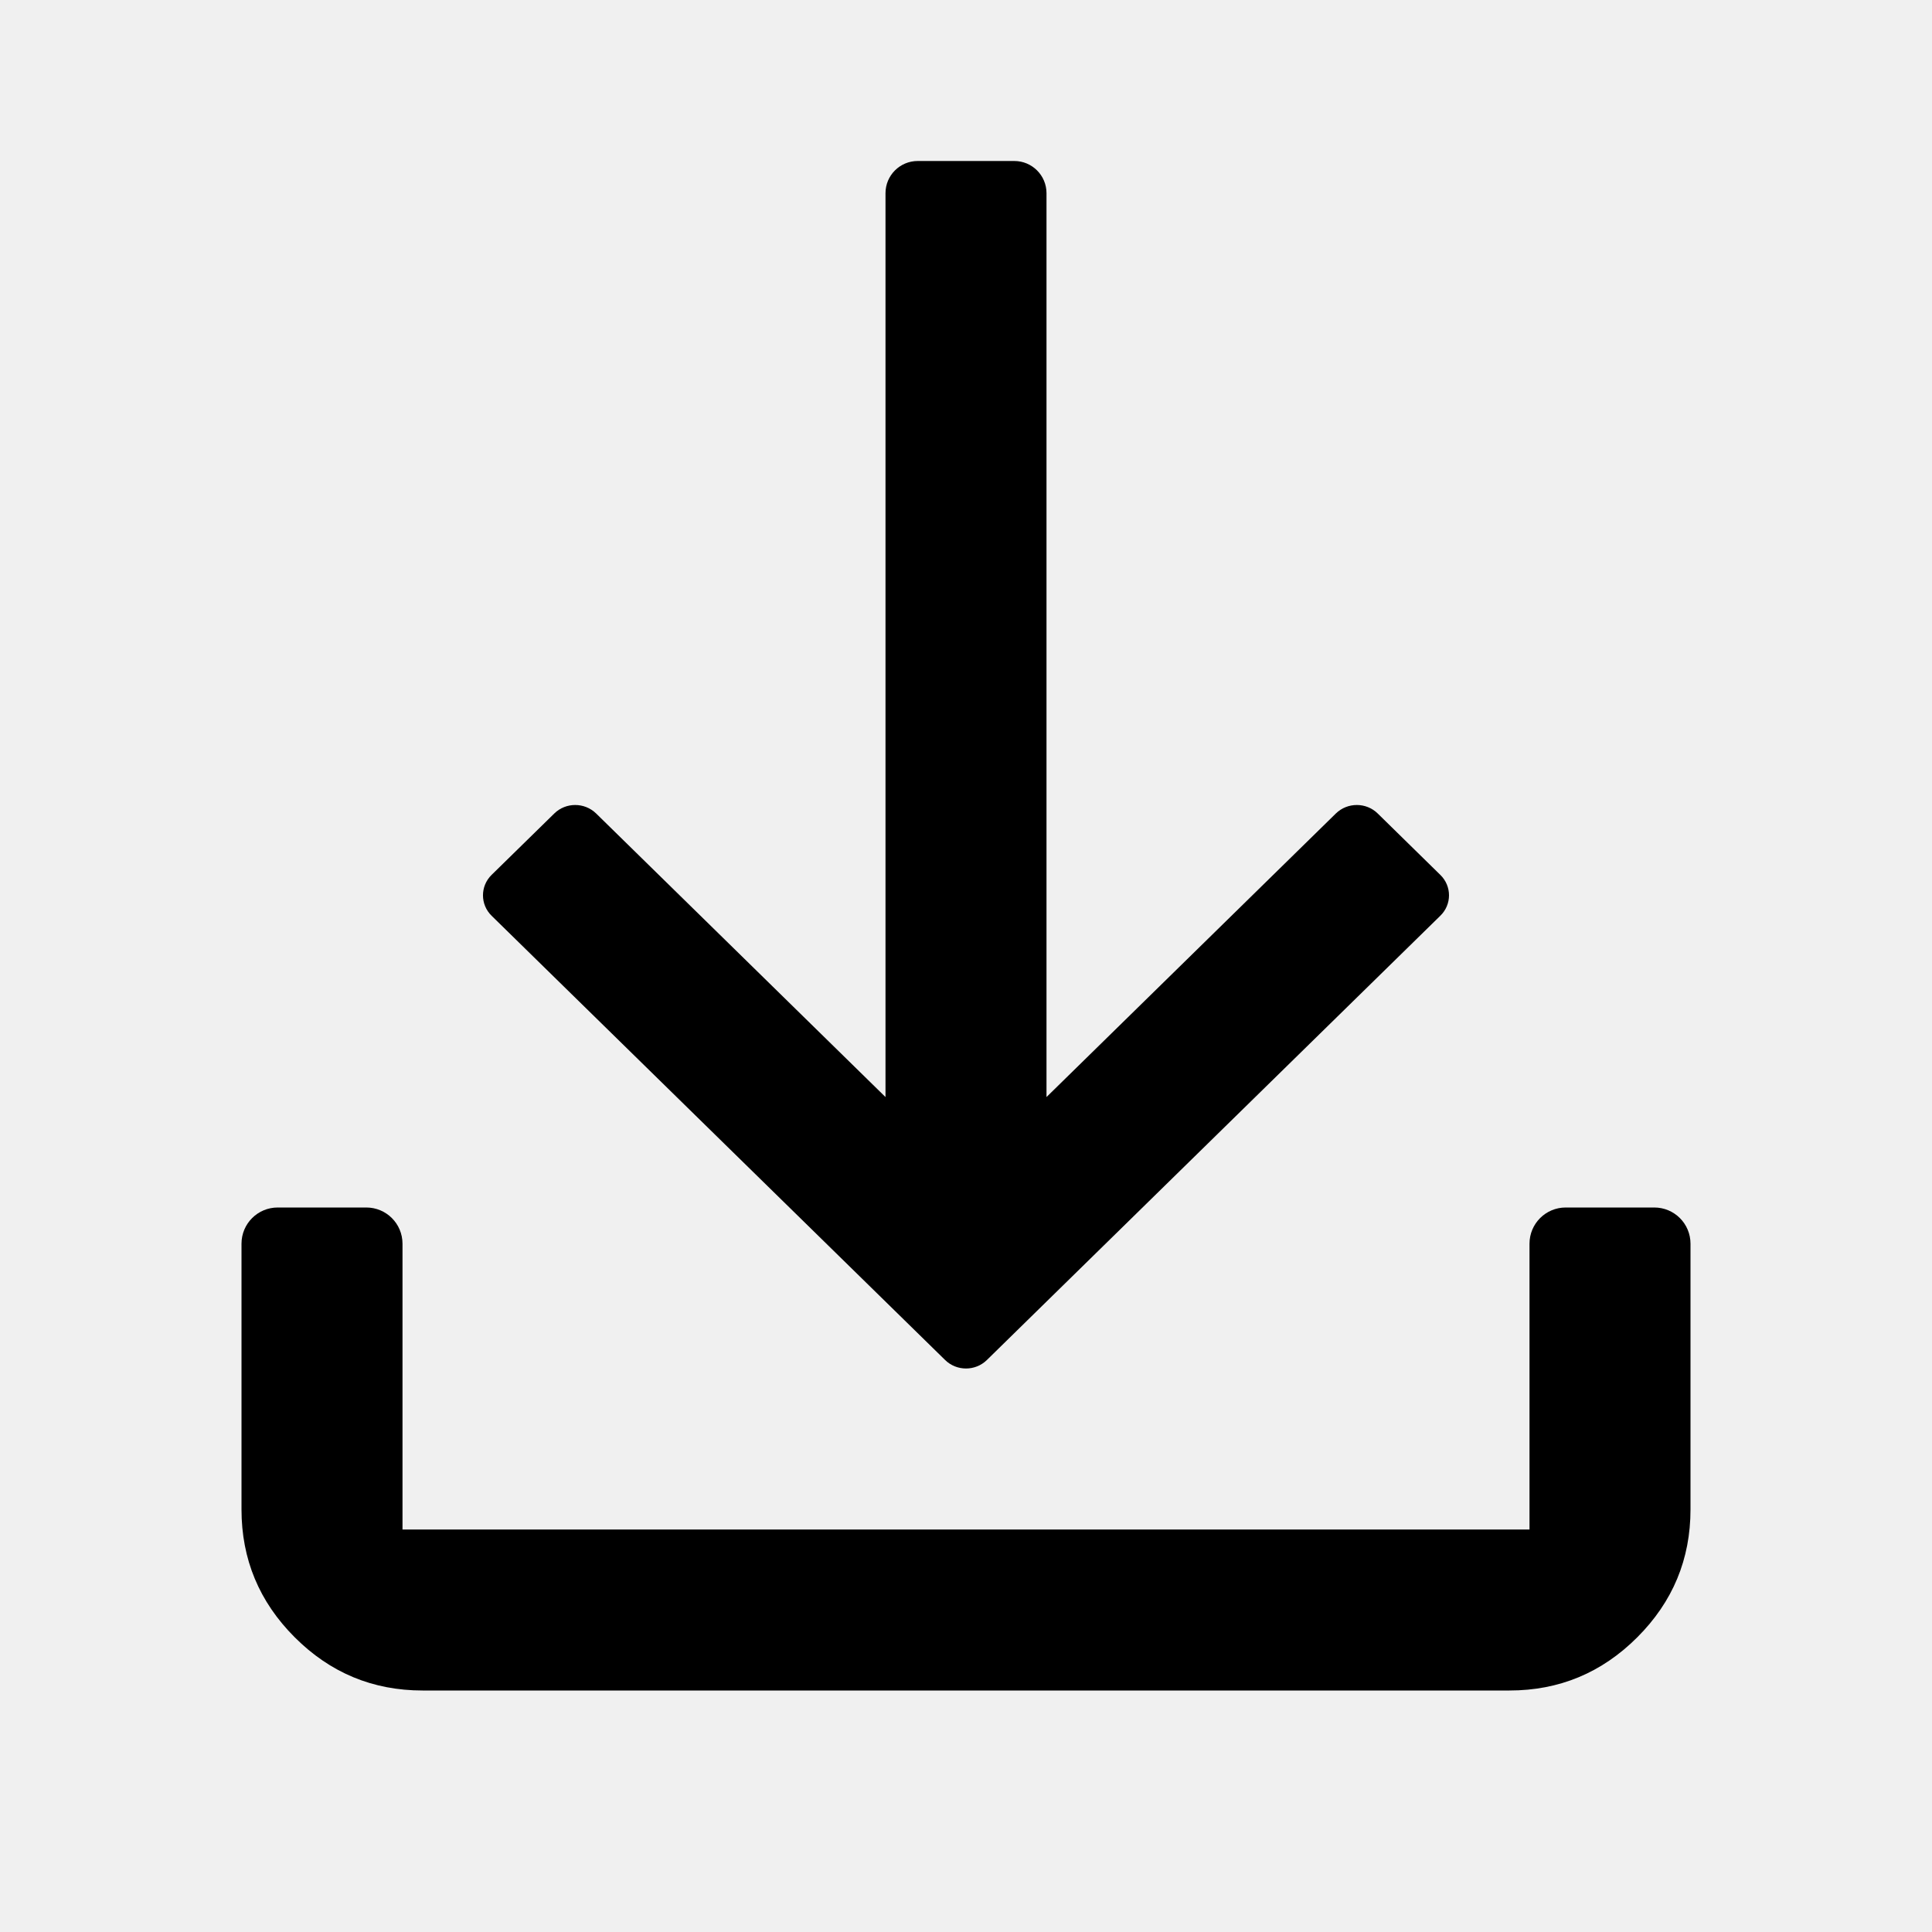
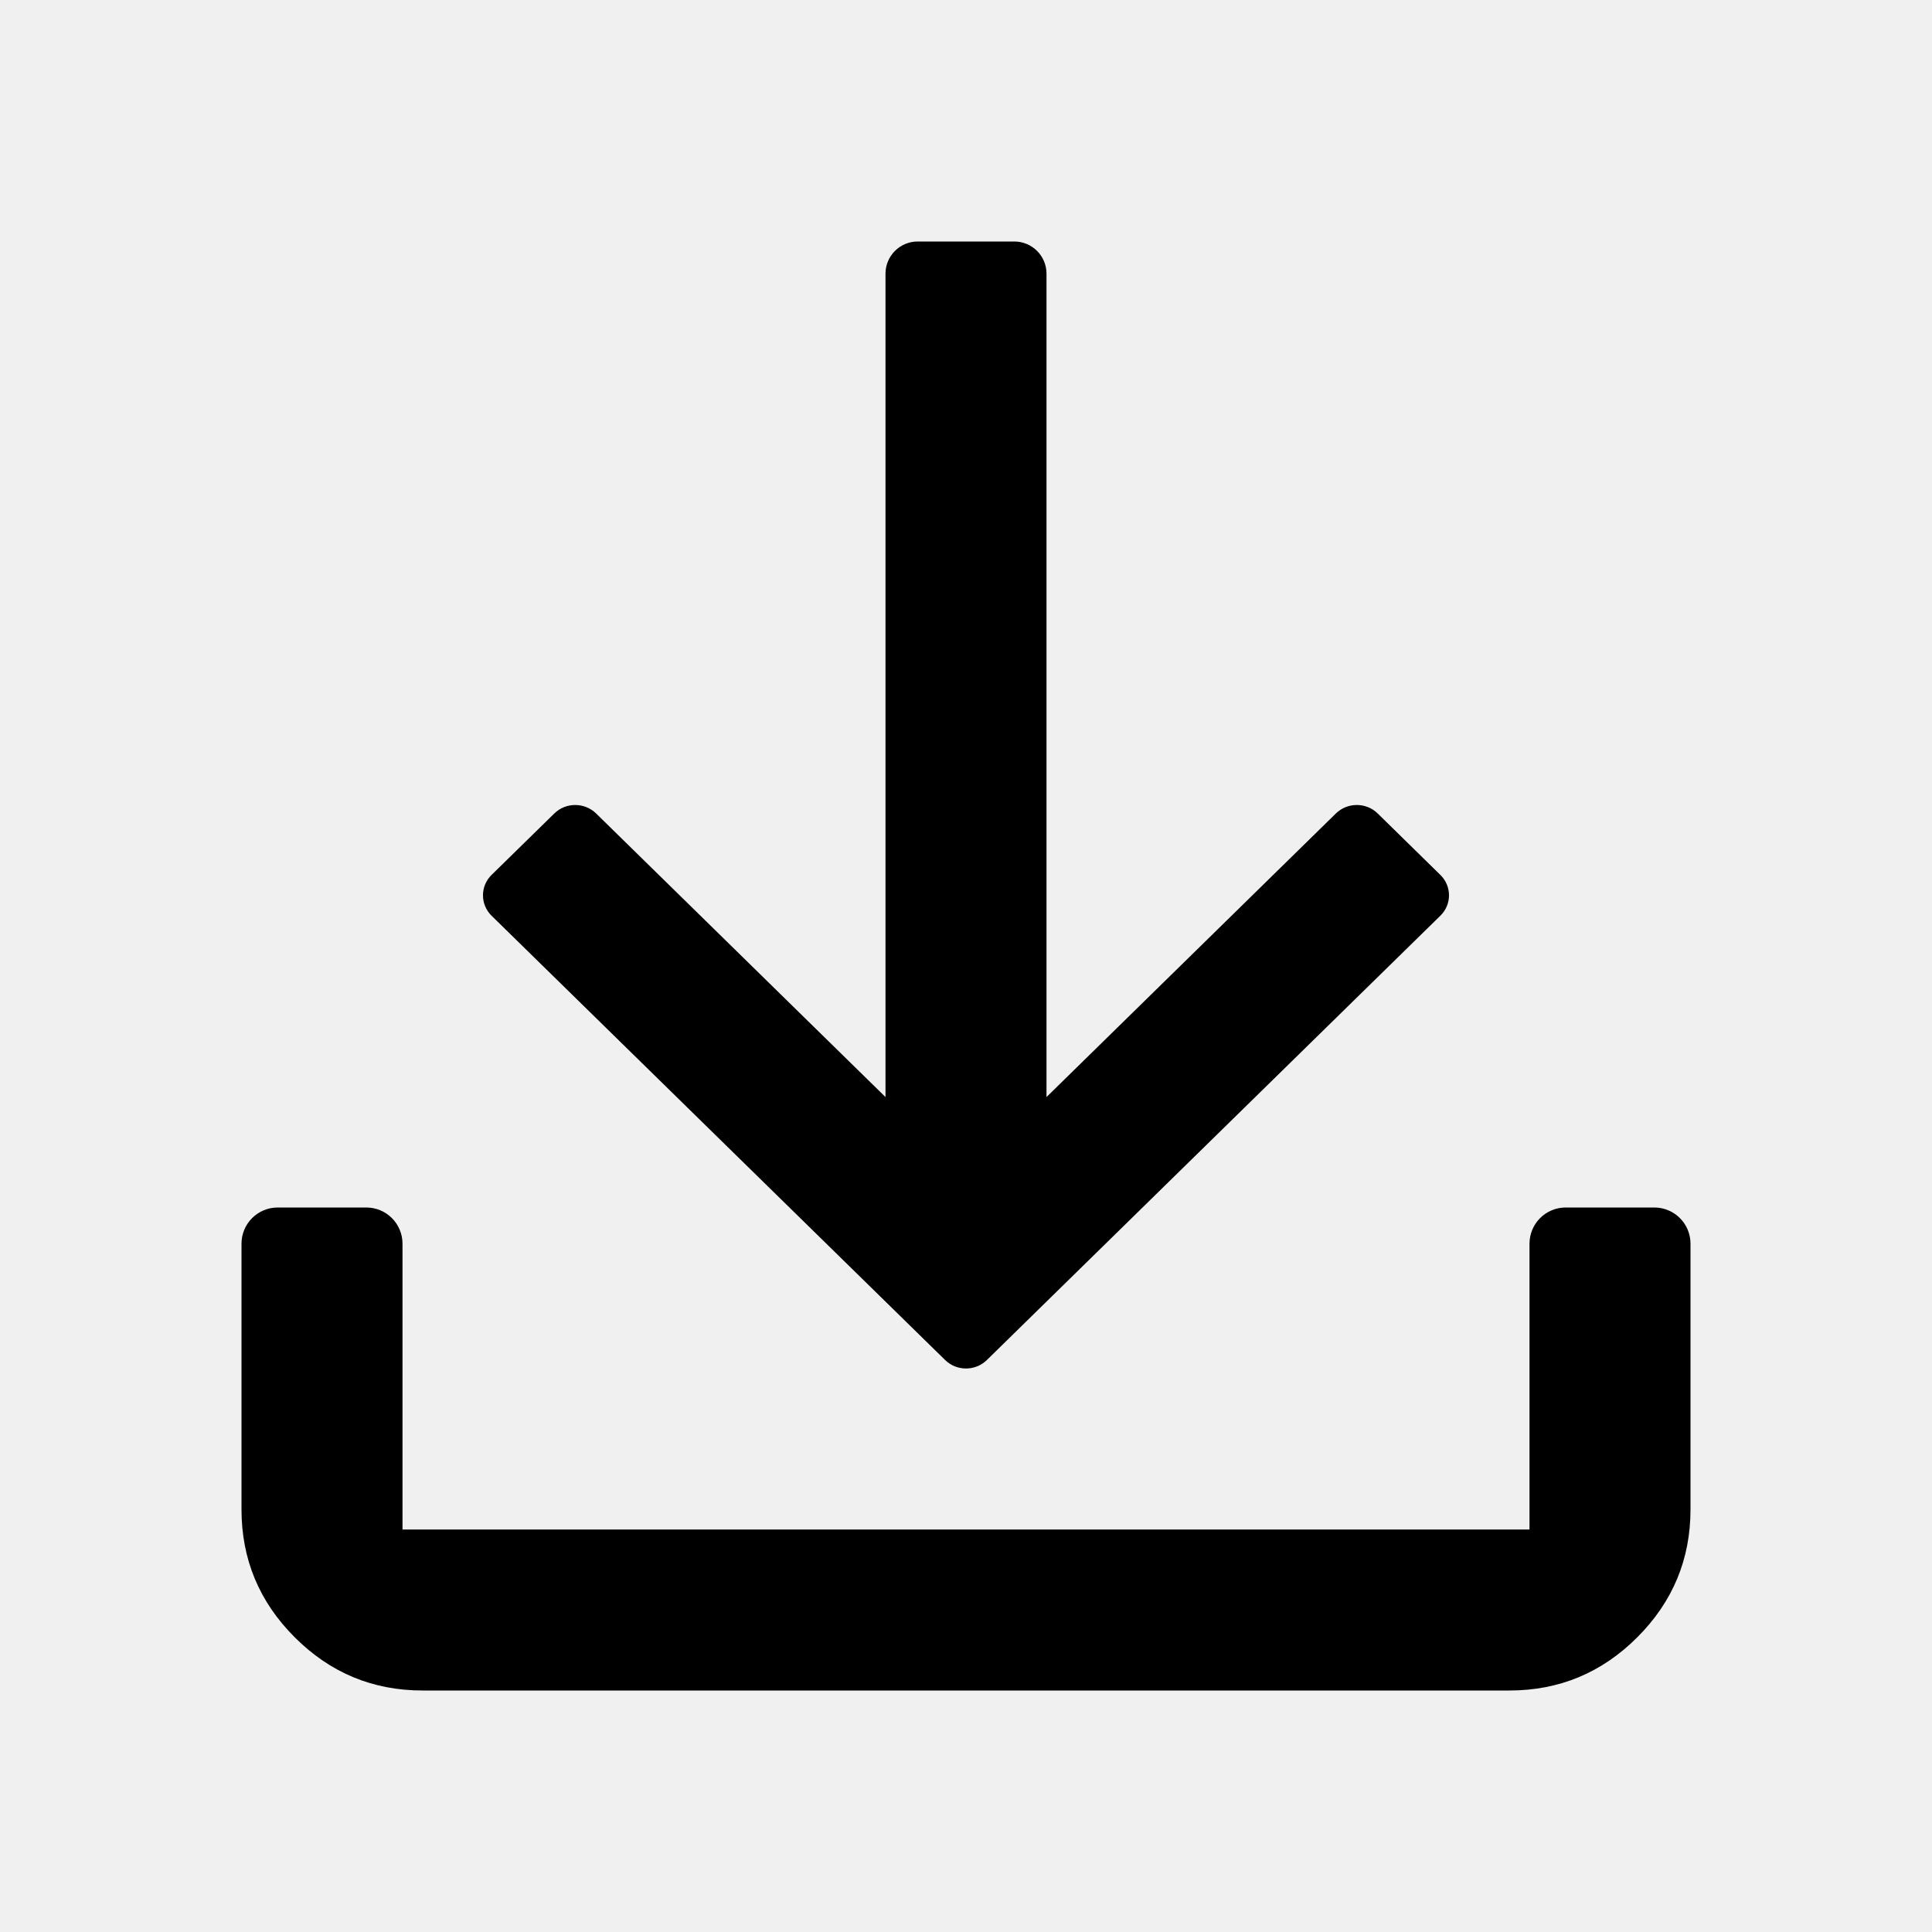
<svg xmlns="http://www.w3.org/2000/svg" width="24" height="24" viewBox="0 0 24 24" fill="none">
  <g clip-path="url(#clip0_11813_57823)">
    <path d="M3.661 20.339C4.102 20.78 4.631 21 5.25 21H18.75C19.369 21 19.898 20.78 20.339 20.339C20.78 19.898 21 19.369 21 18.75V15.45C21 15.201 20.799 15 20.55 15H19.45C19.201 15 19 15.201 19 15.45V19H5V15.45C5 15.201 4.799 15 4.55 15H3.45C3.201 15 3 15.201 3 15.45V18.75C3 19.369 3.22 19.898 3.661 20.339Z" fill="black" />
-     <path d="M11 13.628V2.4C11 2.179 11.179 2 11.4 2H12.6C12.821 2 13 2.179 13 2.4L13 13.628L16.595 10.105C16.739 9.965 16.971 9.965 17.114 10.105L17.892 10.868C18.036 11.008 18.036 11.236 17.892 11.376L12.259 16.895C12.116 17.035 11.884 17.035 11.741 16.895L6.107 11.376C5.964 11.236 5.964 11.008 6.107 10.868L6.886 10.105C7.029 9.965 7.261 9.965 7.405 10.105L11 13.628Z" fill="black" />
+     <path d="M11 13.628V3.4C11 3.179 11.179 3 11.4 3H12.6C12.821 3 13 3.179 13 3.4L13 13.628L16.595 10.105C16.739 9.965 16.971 9.965 17.114 10.105L17.892 10.868C18.036 11.008 18.036 11.236 17.892 11.376L12.259 16.895C12.116 17.035 11.884 17.035 11.741 16.895L6.107 11.376C5.964 11.236 5.964 11.008 6.107 10.868L6.886 10.105C7.029 9.965 7.261 9.965 7.405 10.105L11 13.628Z" fill="black" />
  </g>
  <defs>
    <clipPath id="clip0_11813_57823">
      <rect width="24" height="24" fill="white" />
    </clipPath>
  </defs>
</svg>
